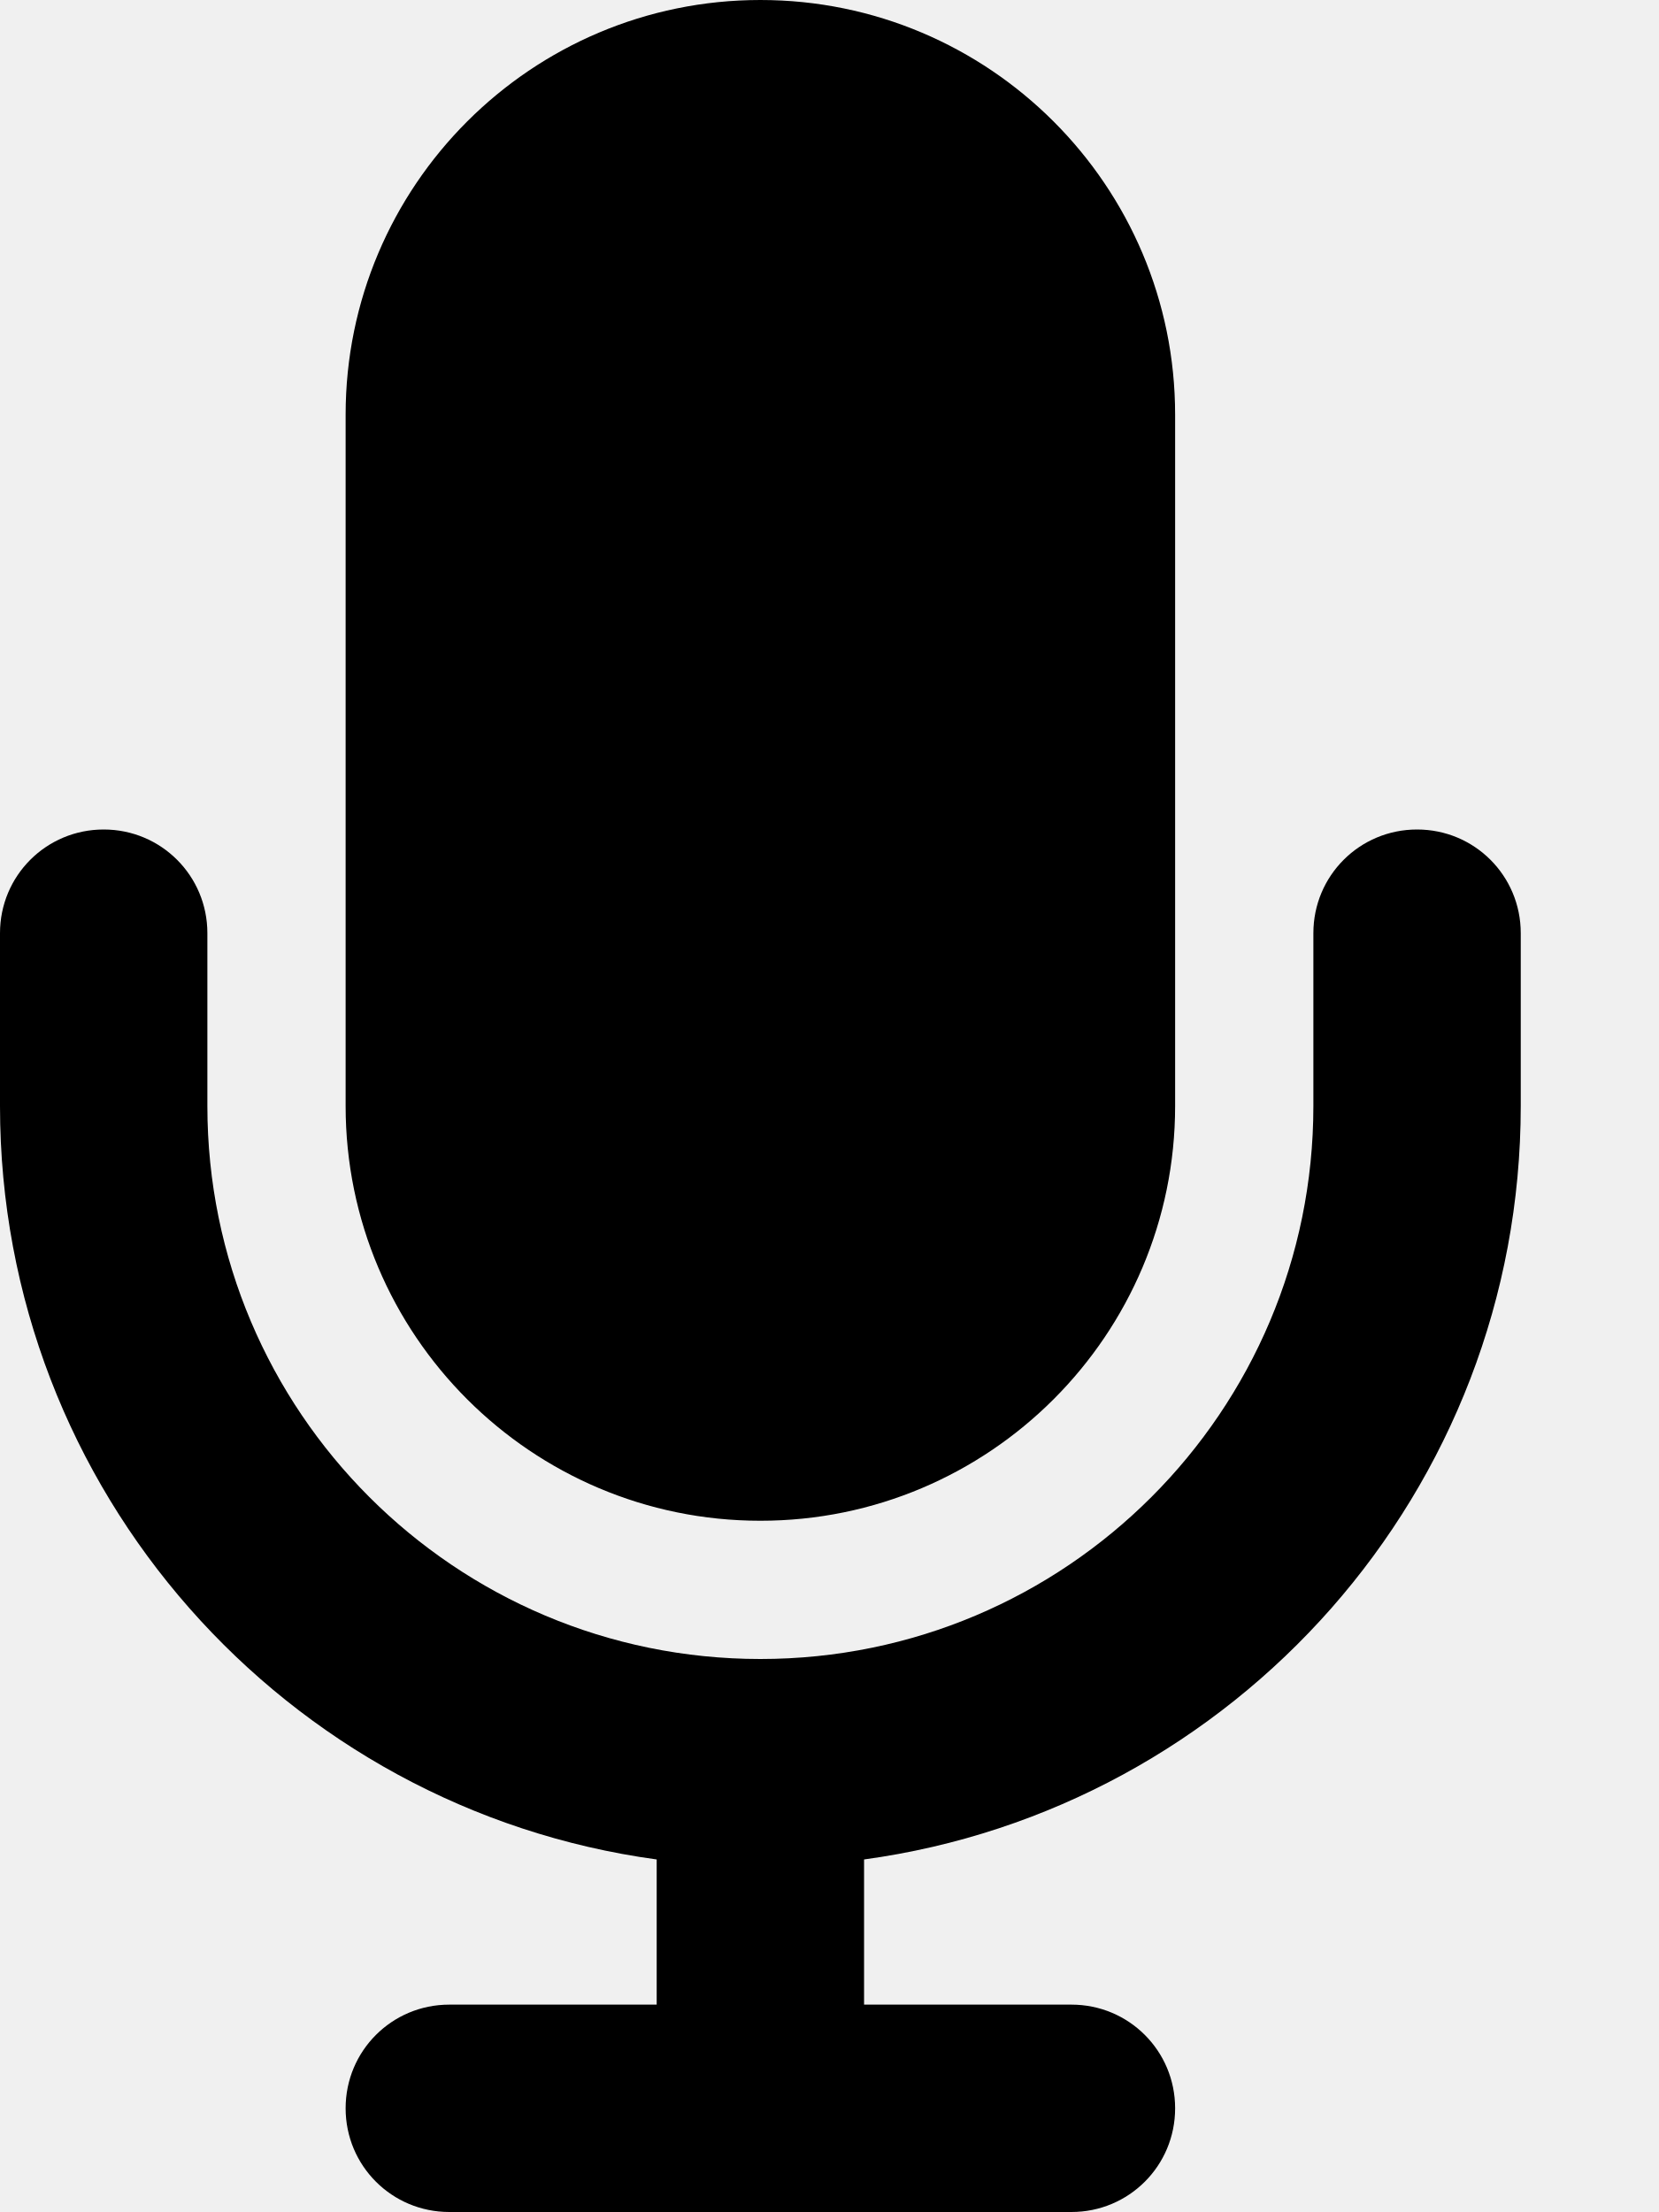
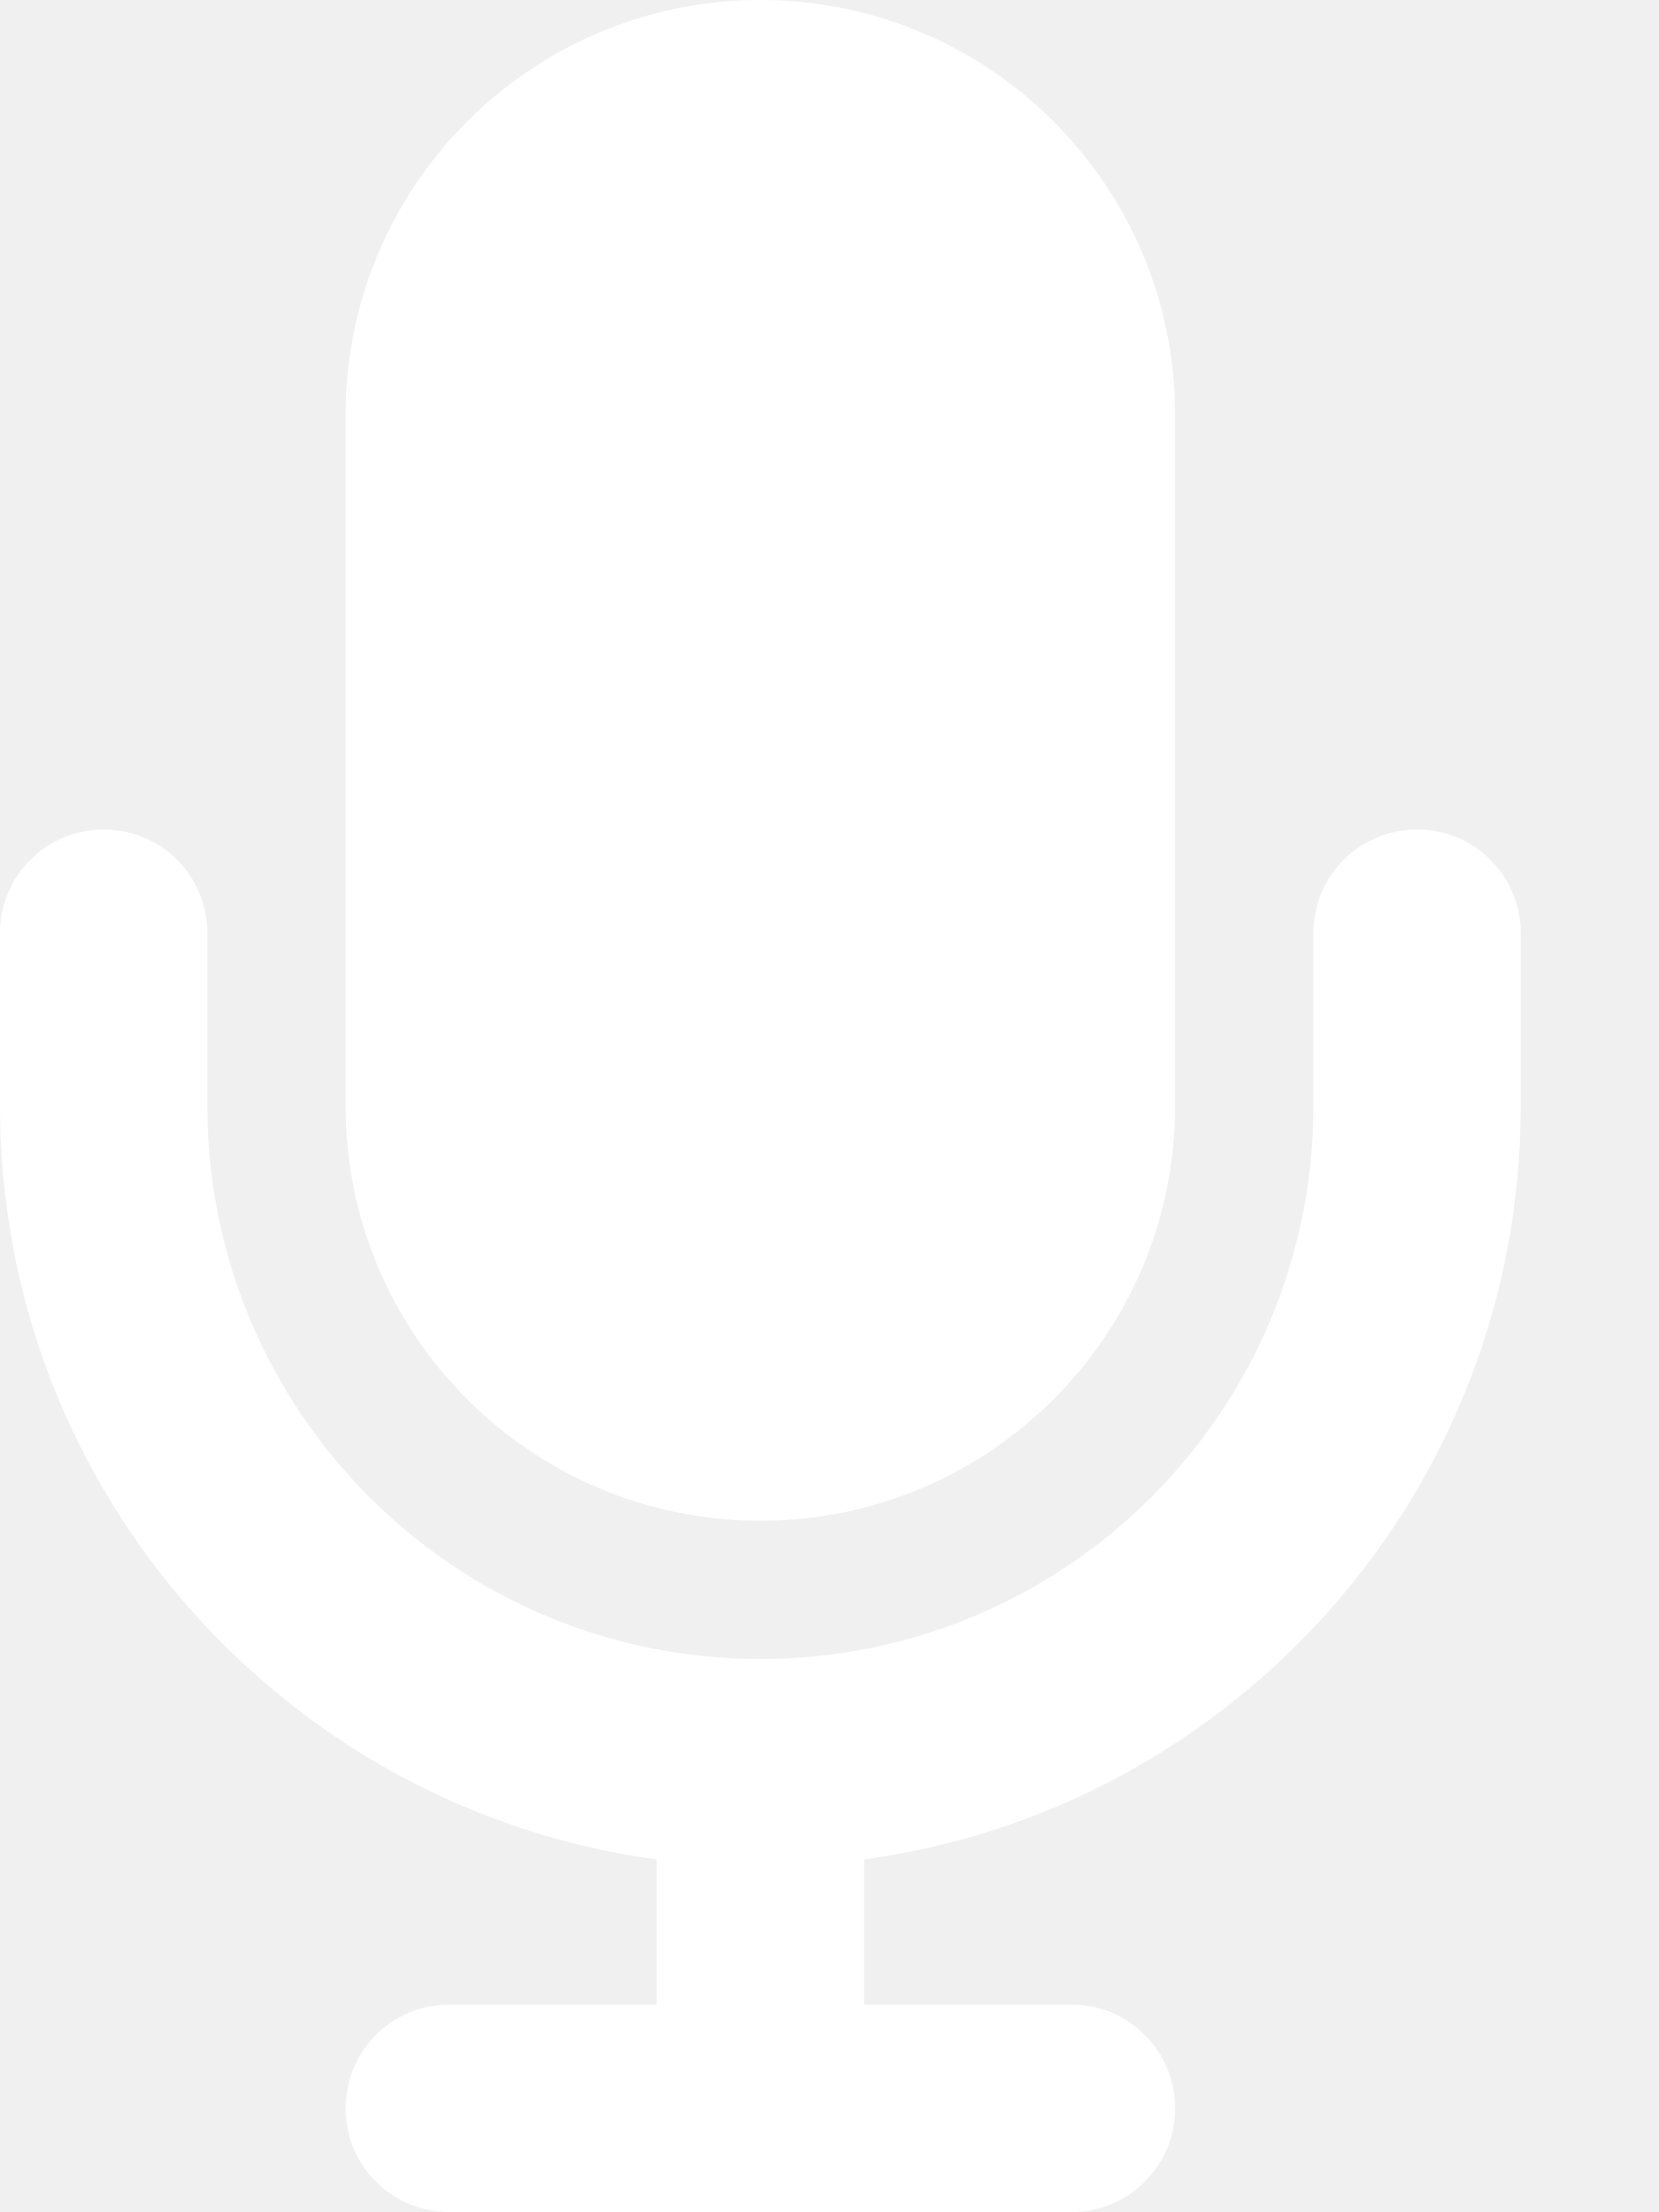
<svg xmlns="http://www.w3.org/2000/svg" viewBox="0 0 384 512">
-   <path d="M176 0C123 0 80 43 80 96V256c0 53 43 96 96 96s96-43 96-96V96c0-53-43-96-96-96zM48 216c0-13.3-10.7-24-24-24s-24 10.7-24 24v40c0 89.1 66.2 162.7 152 174.4V464H104c-13.3 0-24 10.7-24 24s10.7 24 24 24h72 72c13.3 0 24-10.7 24-24s-10.7-24-24-24H200V430.4c85.8-11.7 152-85.3 152-174.4V216c0-13.3-10.7-24-24-24s-24 10.7-24 24v40c0 70.7-57.3 128-128 128s-128-57.3-128-128V216z" />
+   <path fill="#ffffff" d="M176 0C123 0 80 43 80 96V256c0 53 43 96 96 96s96-43 96-96V96c0-53-43-96-96-96zM48 216c0-13.3-10.7-24-24-24s-24 10.7-24 24v40c0 89.1 66.2 162.7 152 174.4V464H104c-13.3 0-24 10.7-24 24s10.7 24 24 24h72 72c13.3 0 24-10.7 24-24s-10.7-24-24-24H200V430.4c85.8-11.7 152-85.3 152-174.4V216c0-13.3-10.7-24-24-24s-24 10.7-24 24v40c0 70.7-57.3 128-128 128s-128-57.3-128-128V216z" />
</svg>
